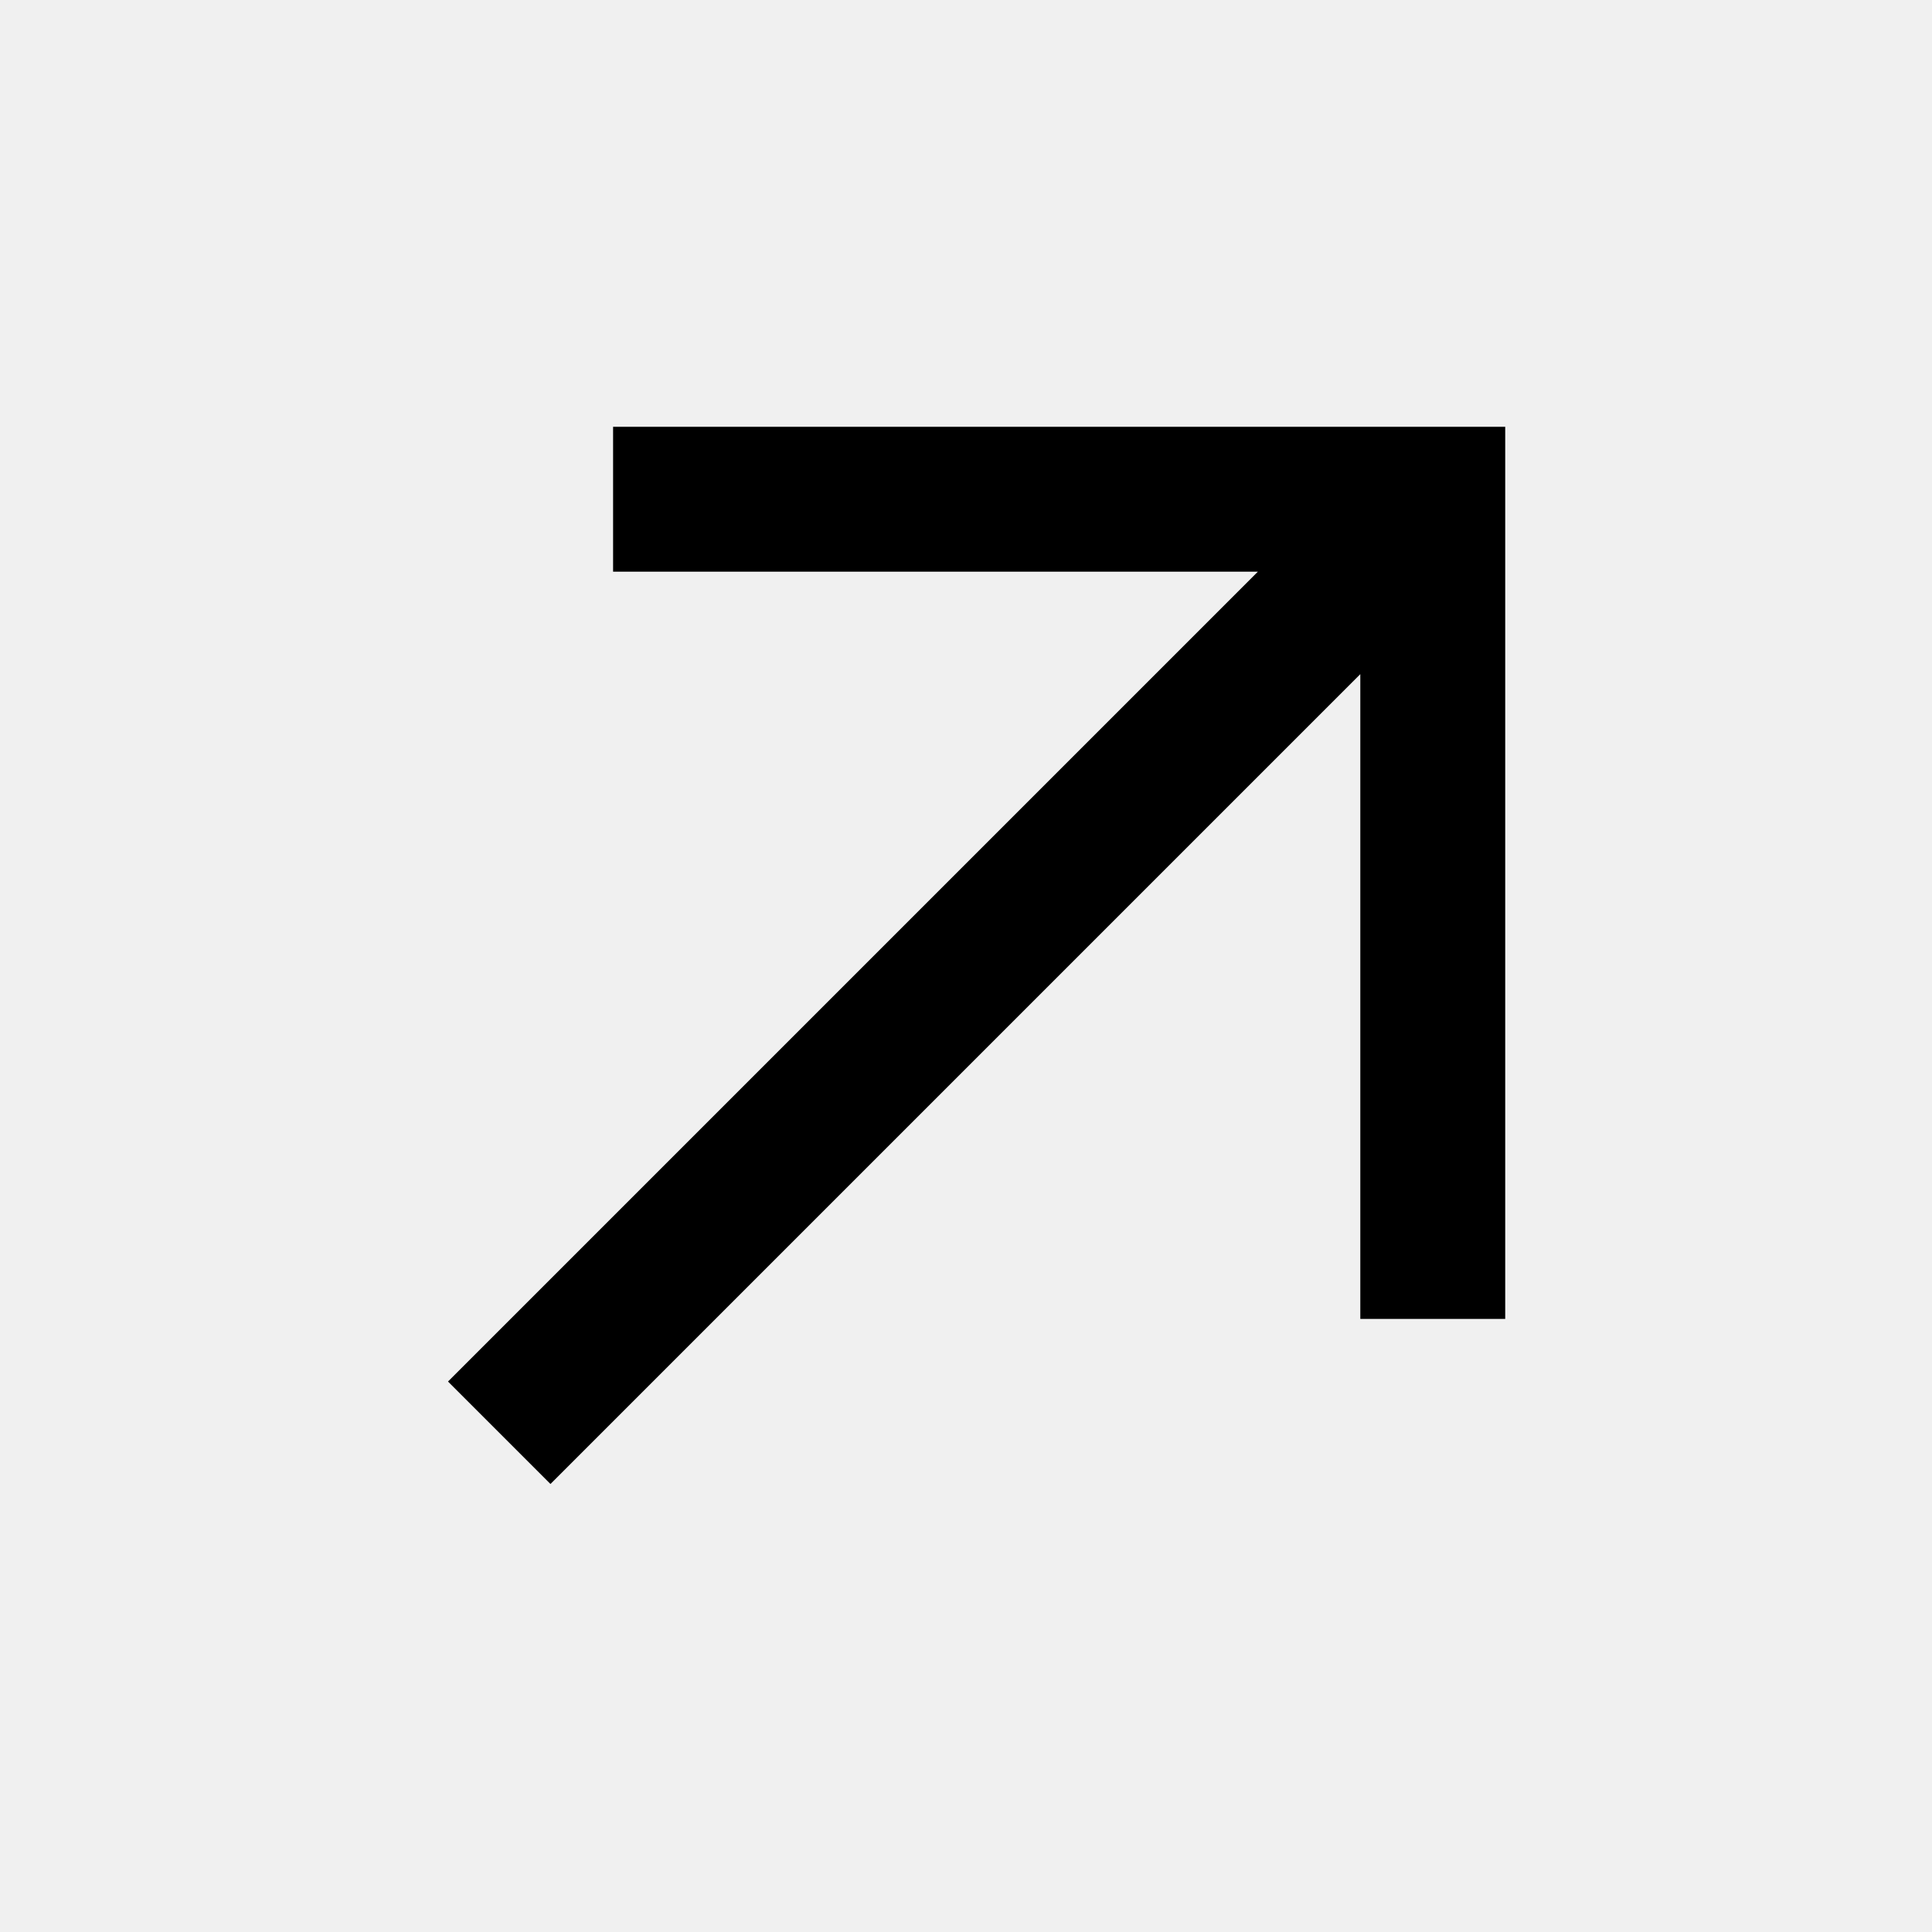
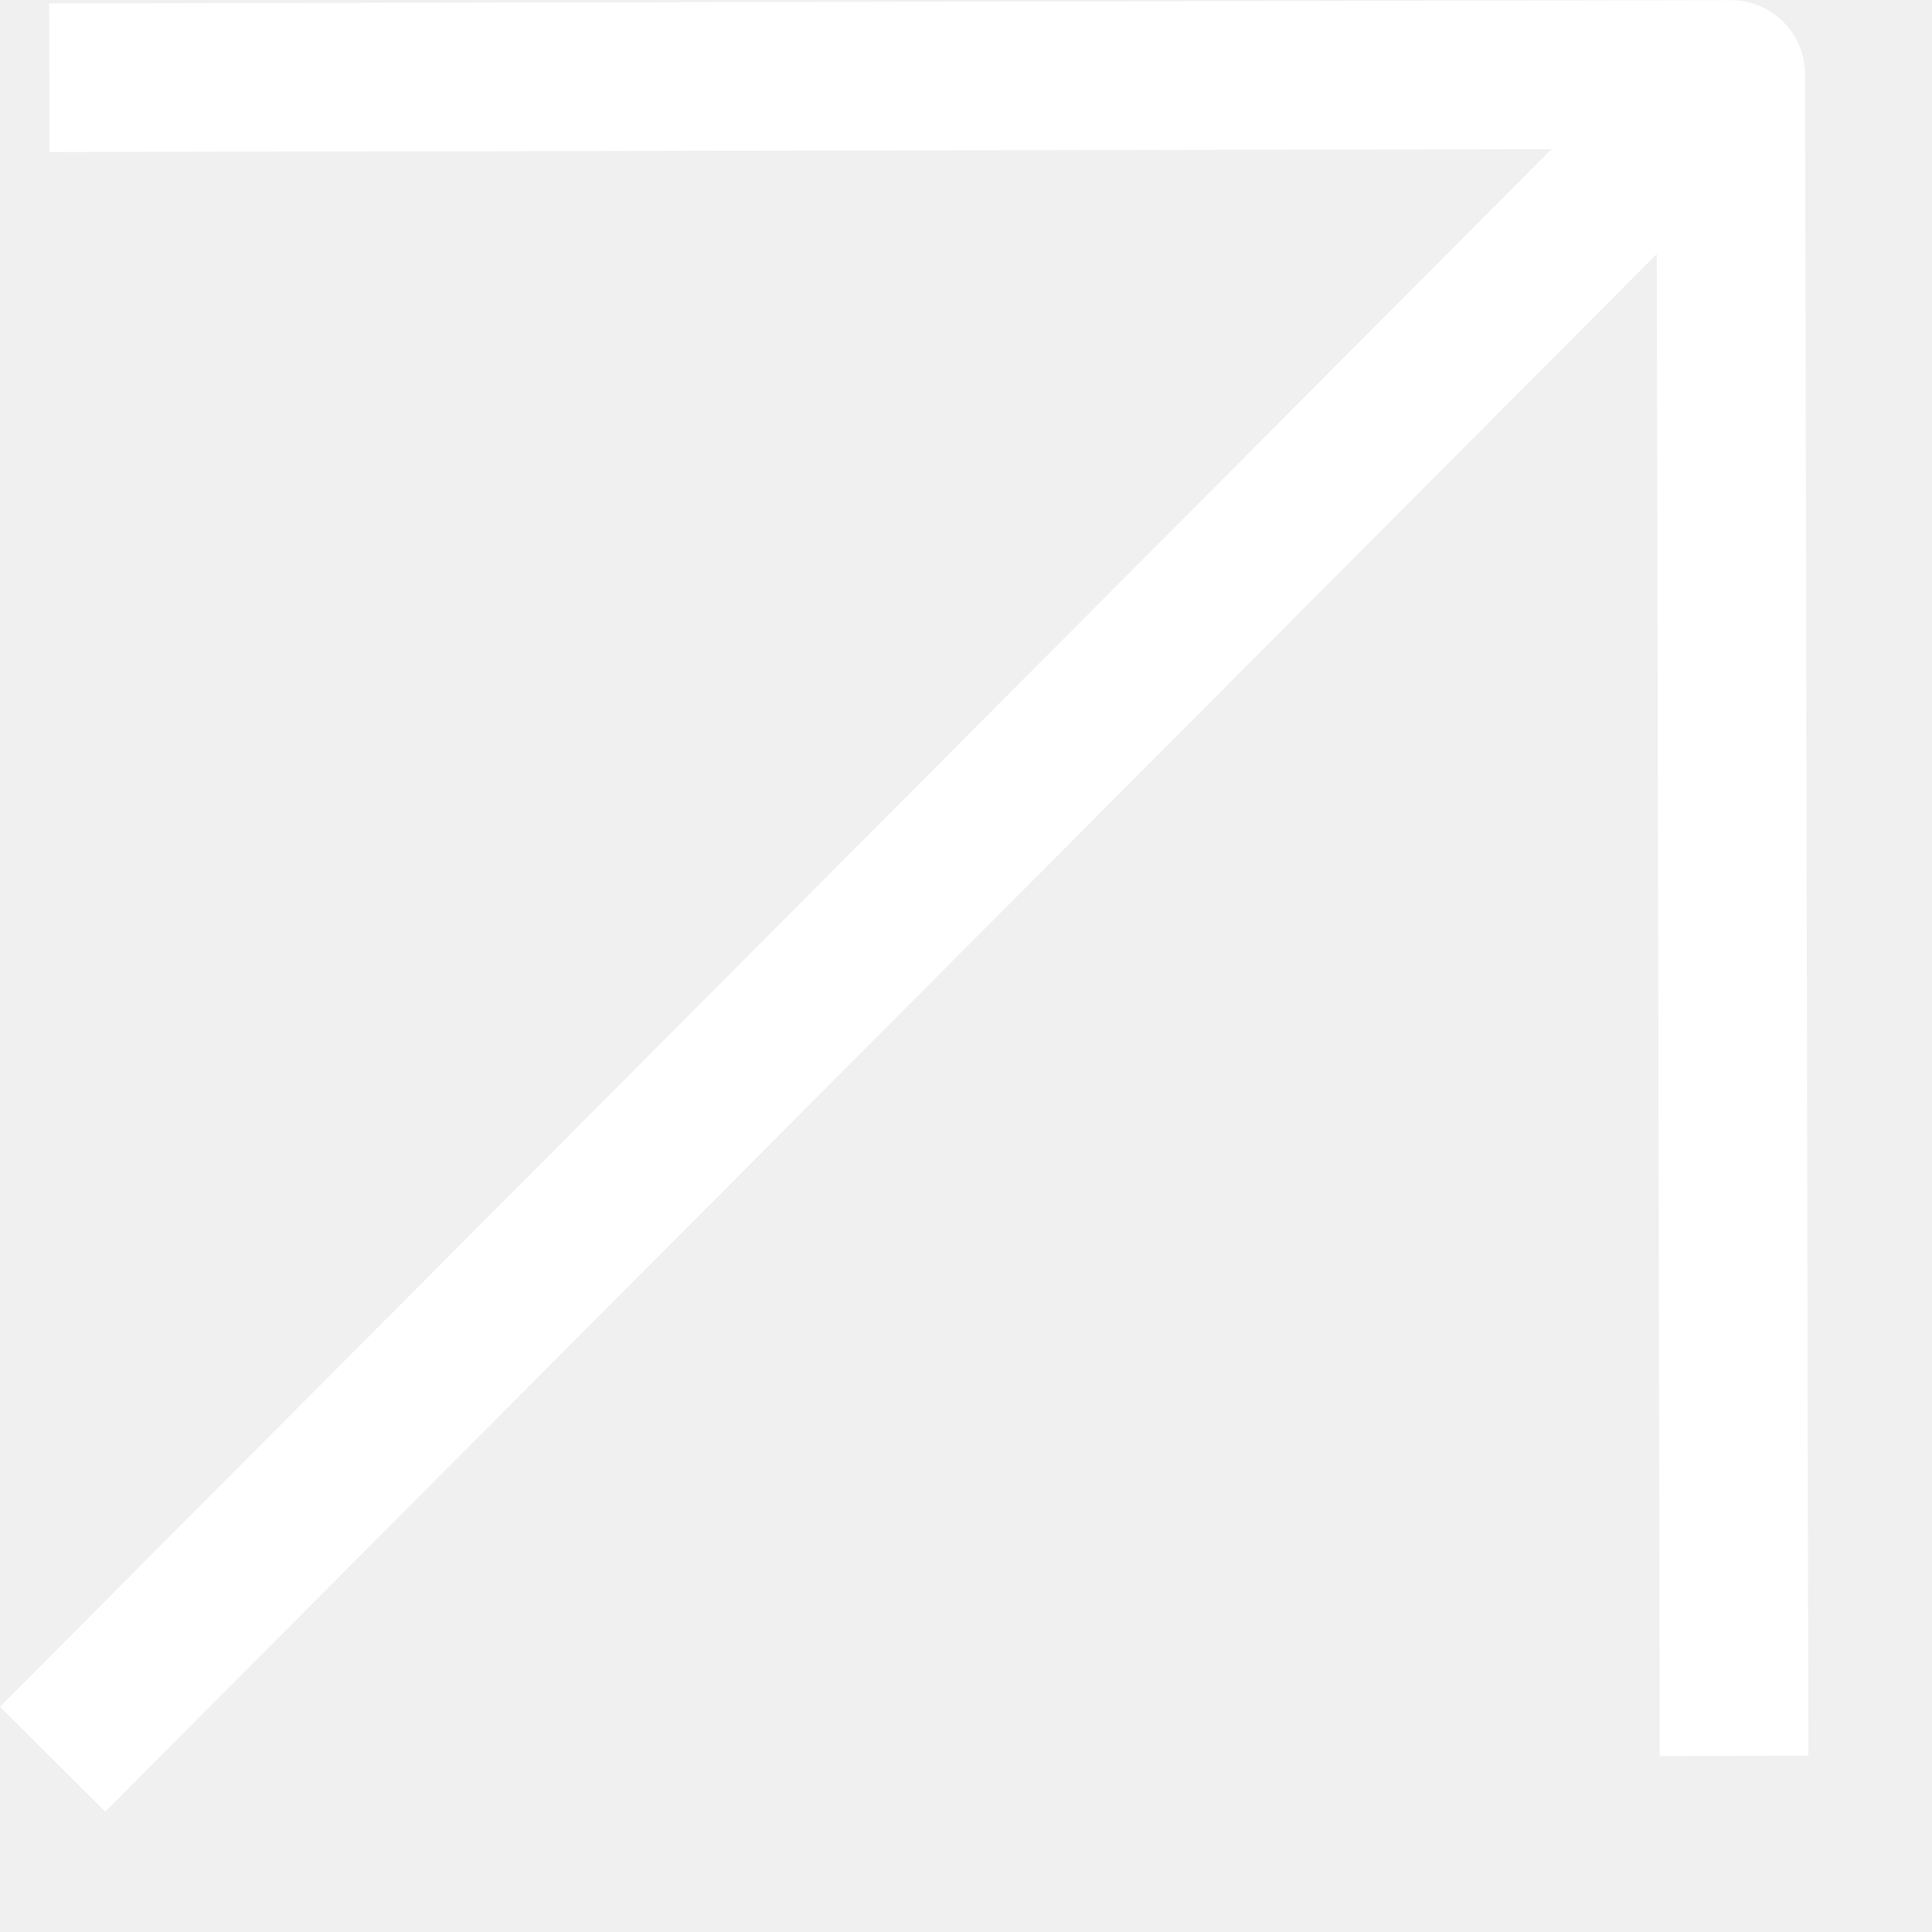
- <svg xmlns="http://www.w3.org/2000/svg" width="24" height="24" viewBox="0 0 24 24" fill="none" stroke="#000000" stroke-width="1.8" stroke-linecap="butt" stroke-linejoin="miter">
-   <path d="M3.8 12h16.4M13 4.8l7.2 7.2-7.2 7.2" transform="rotate(-45 12 12)" />
+ <svg xmlns="http://www.w3.org/2000/svg" width="13" height="13" viewBox="0 0 13 13" fill="none">
+   <path d="M11.646 0.501L0.354 11.837M0.332 0.523L11.646 0.501L11.668 11.815" stroke-linejoin="round" stroke="white" />
</svg>
